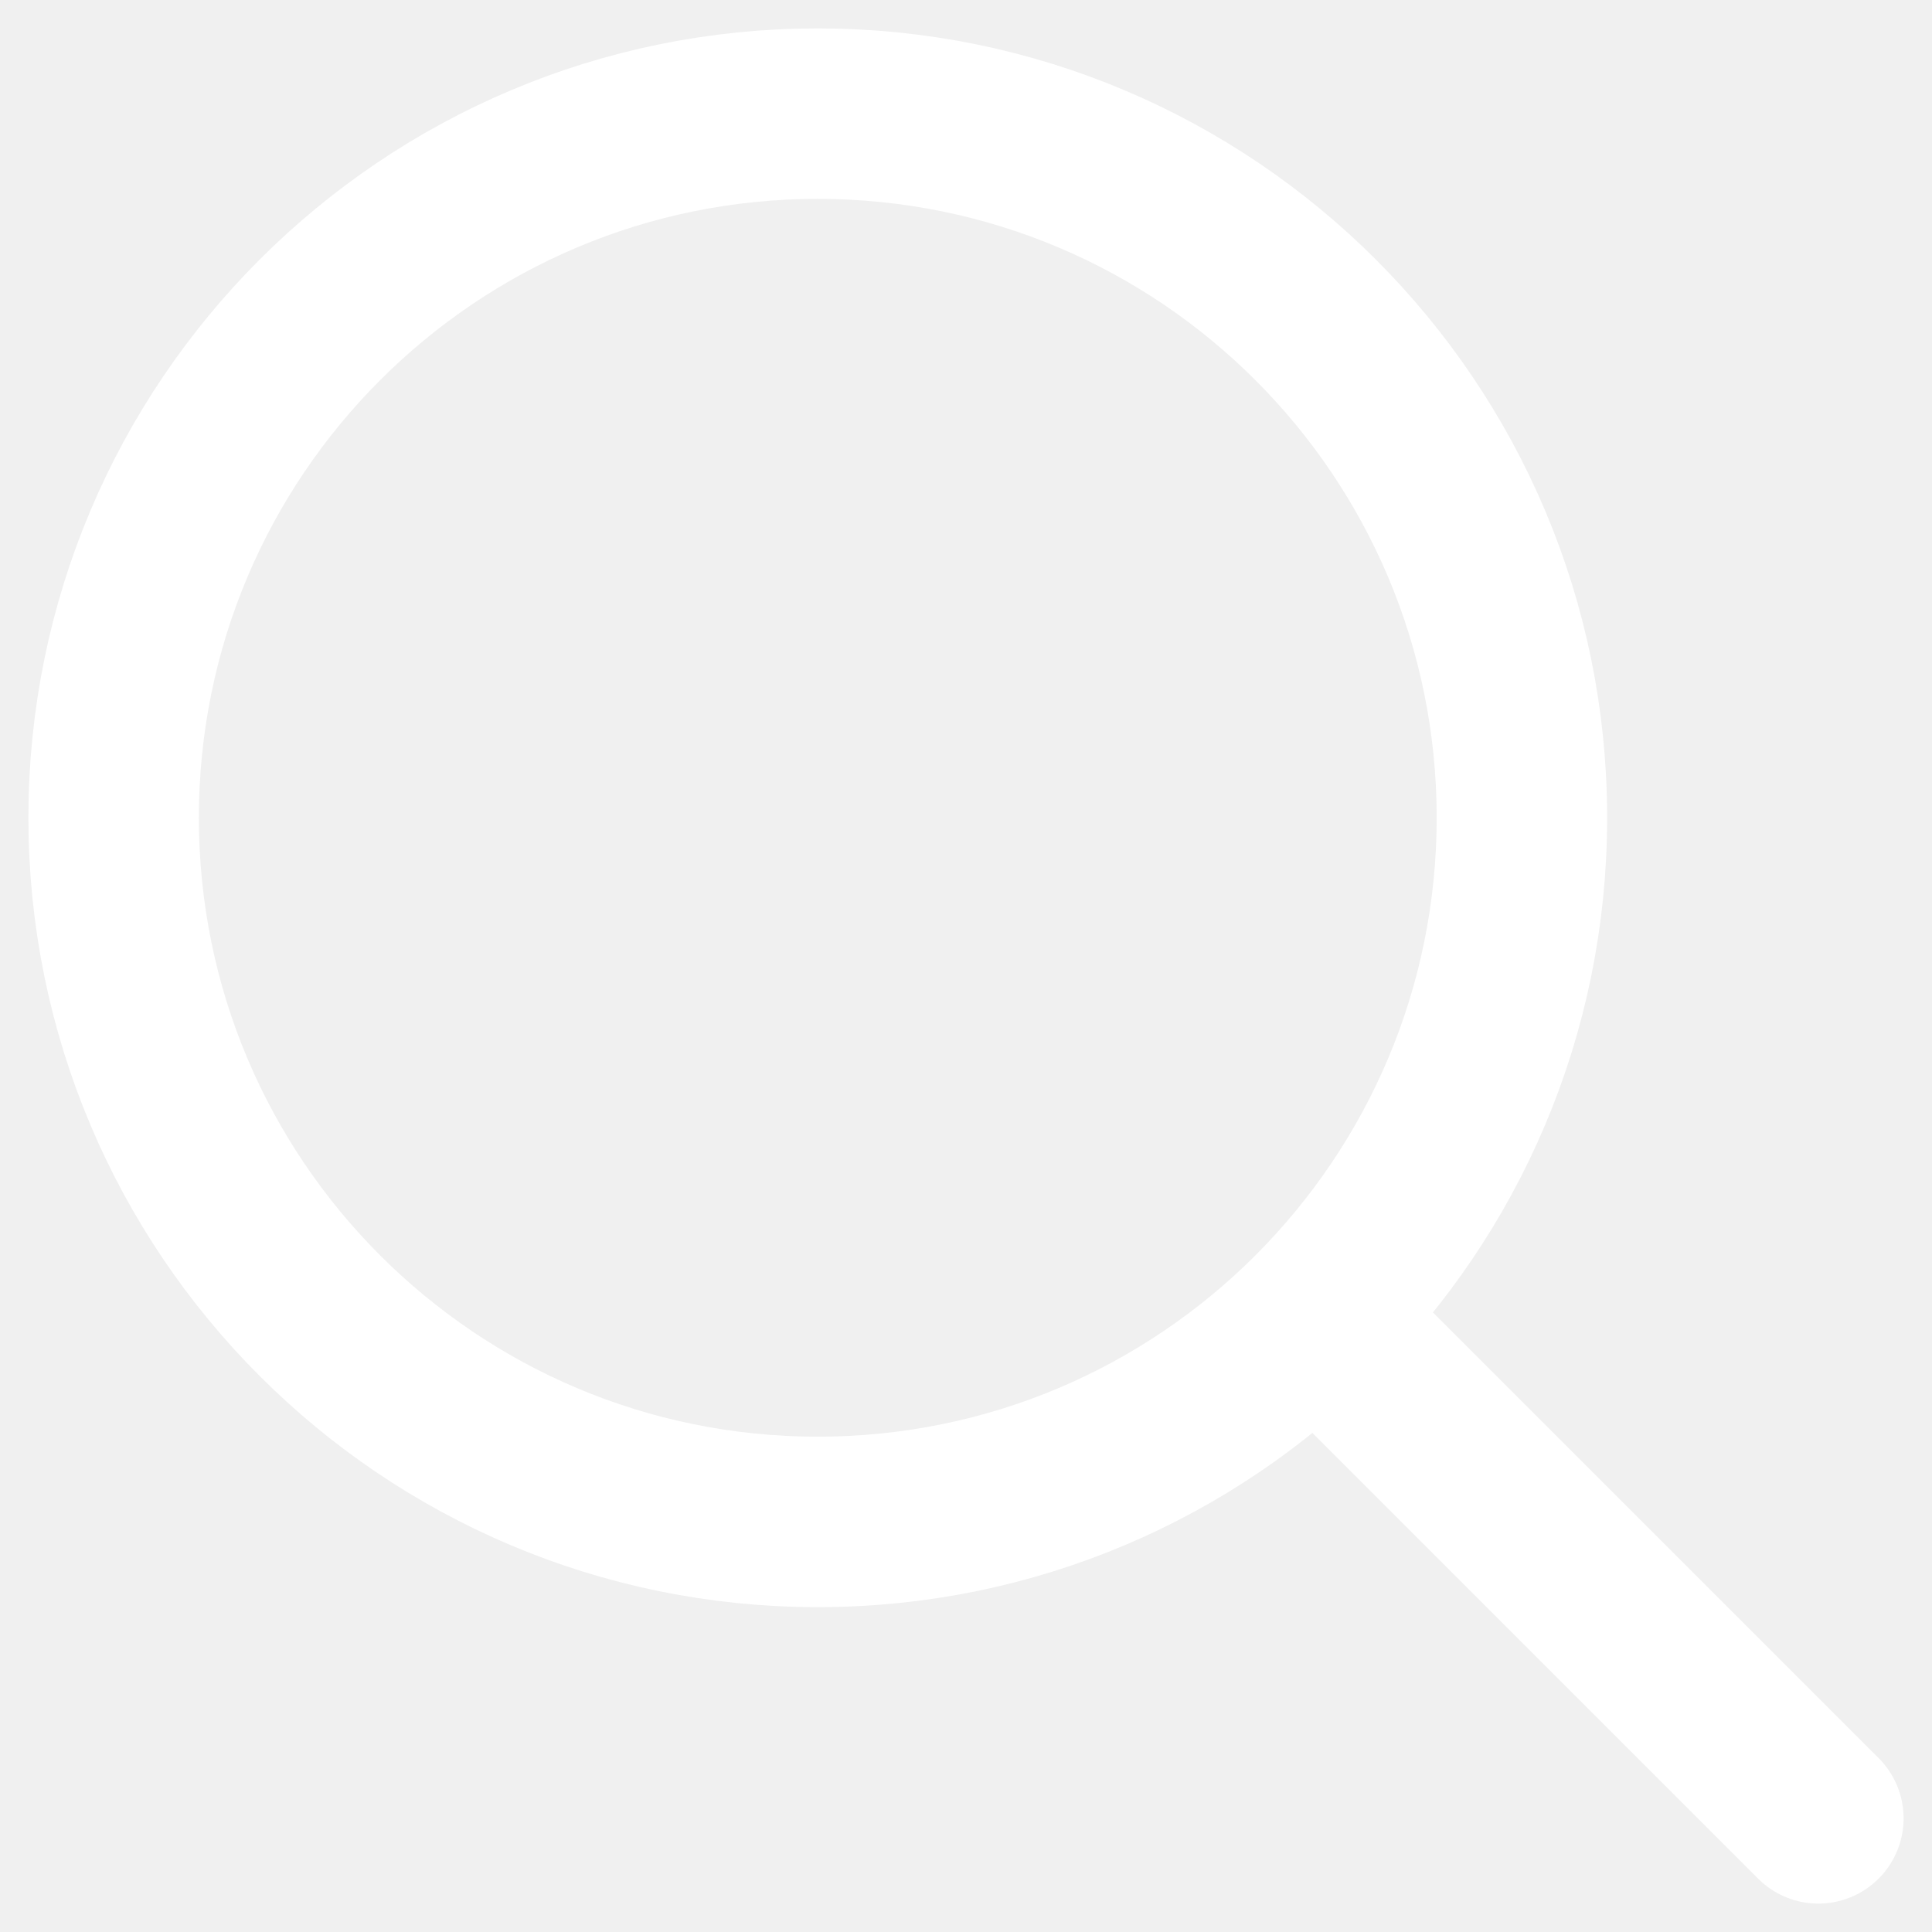
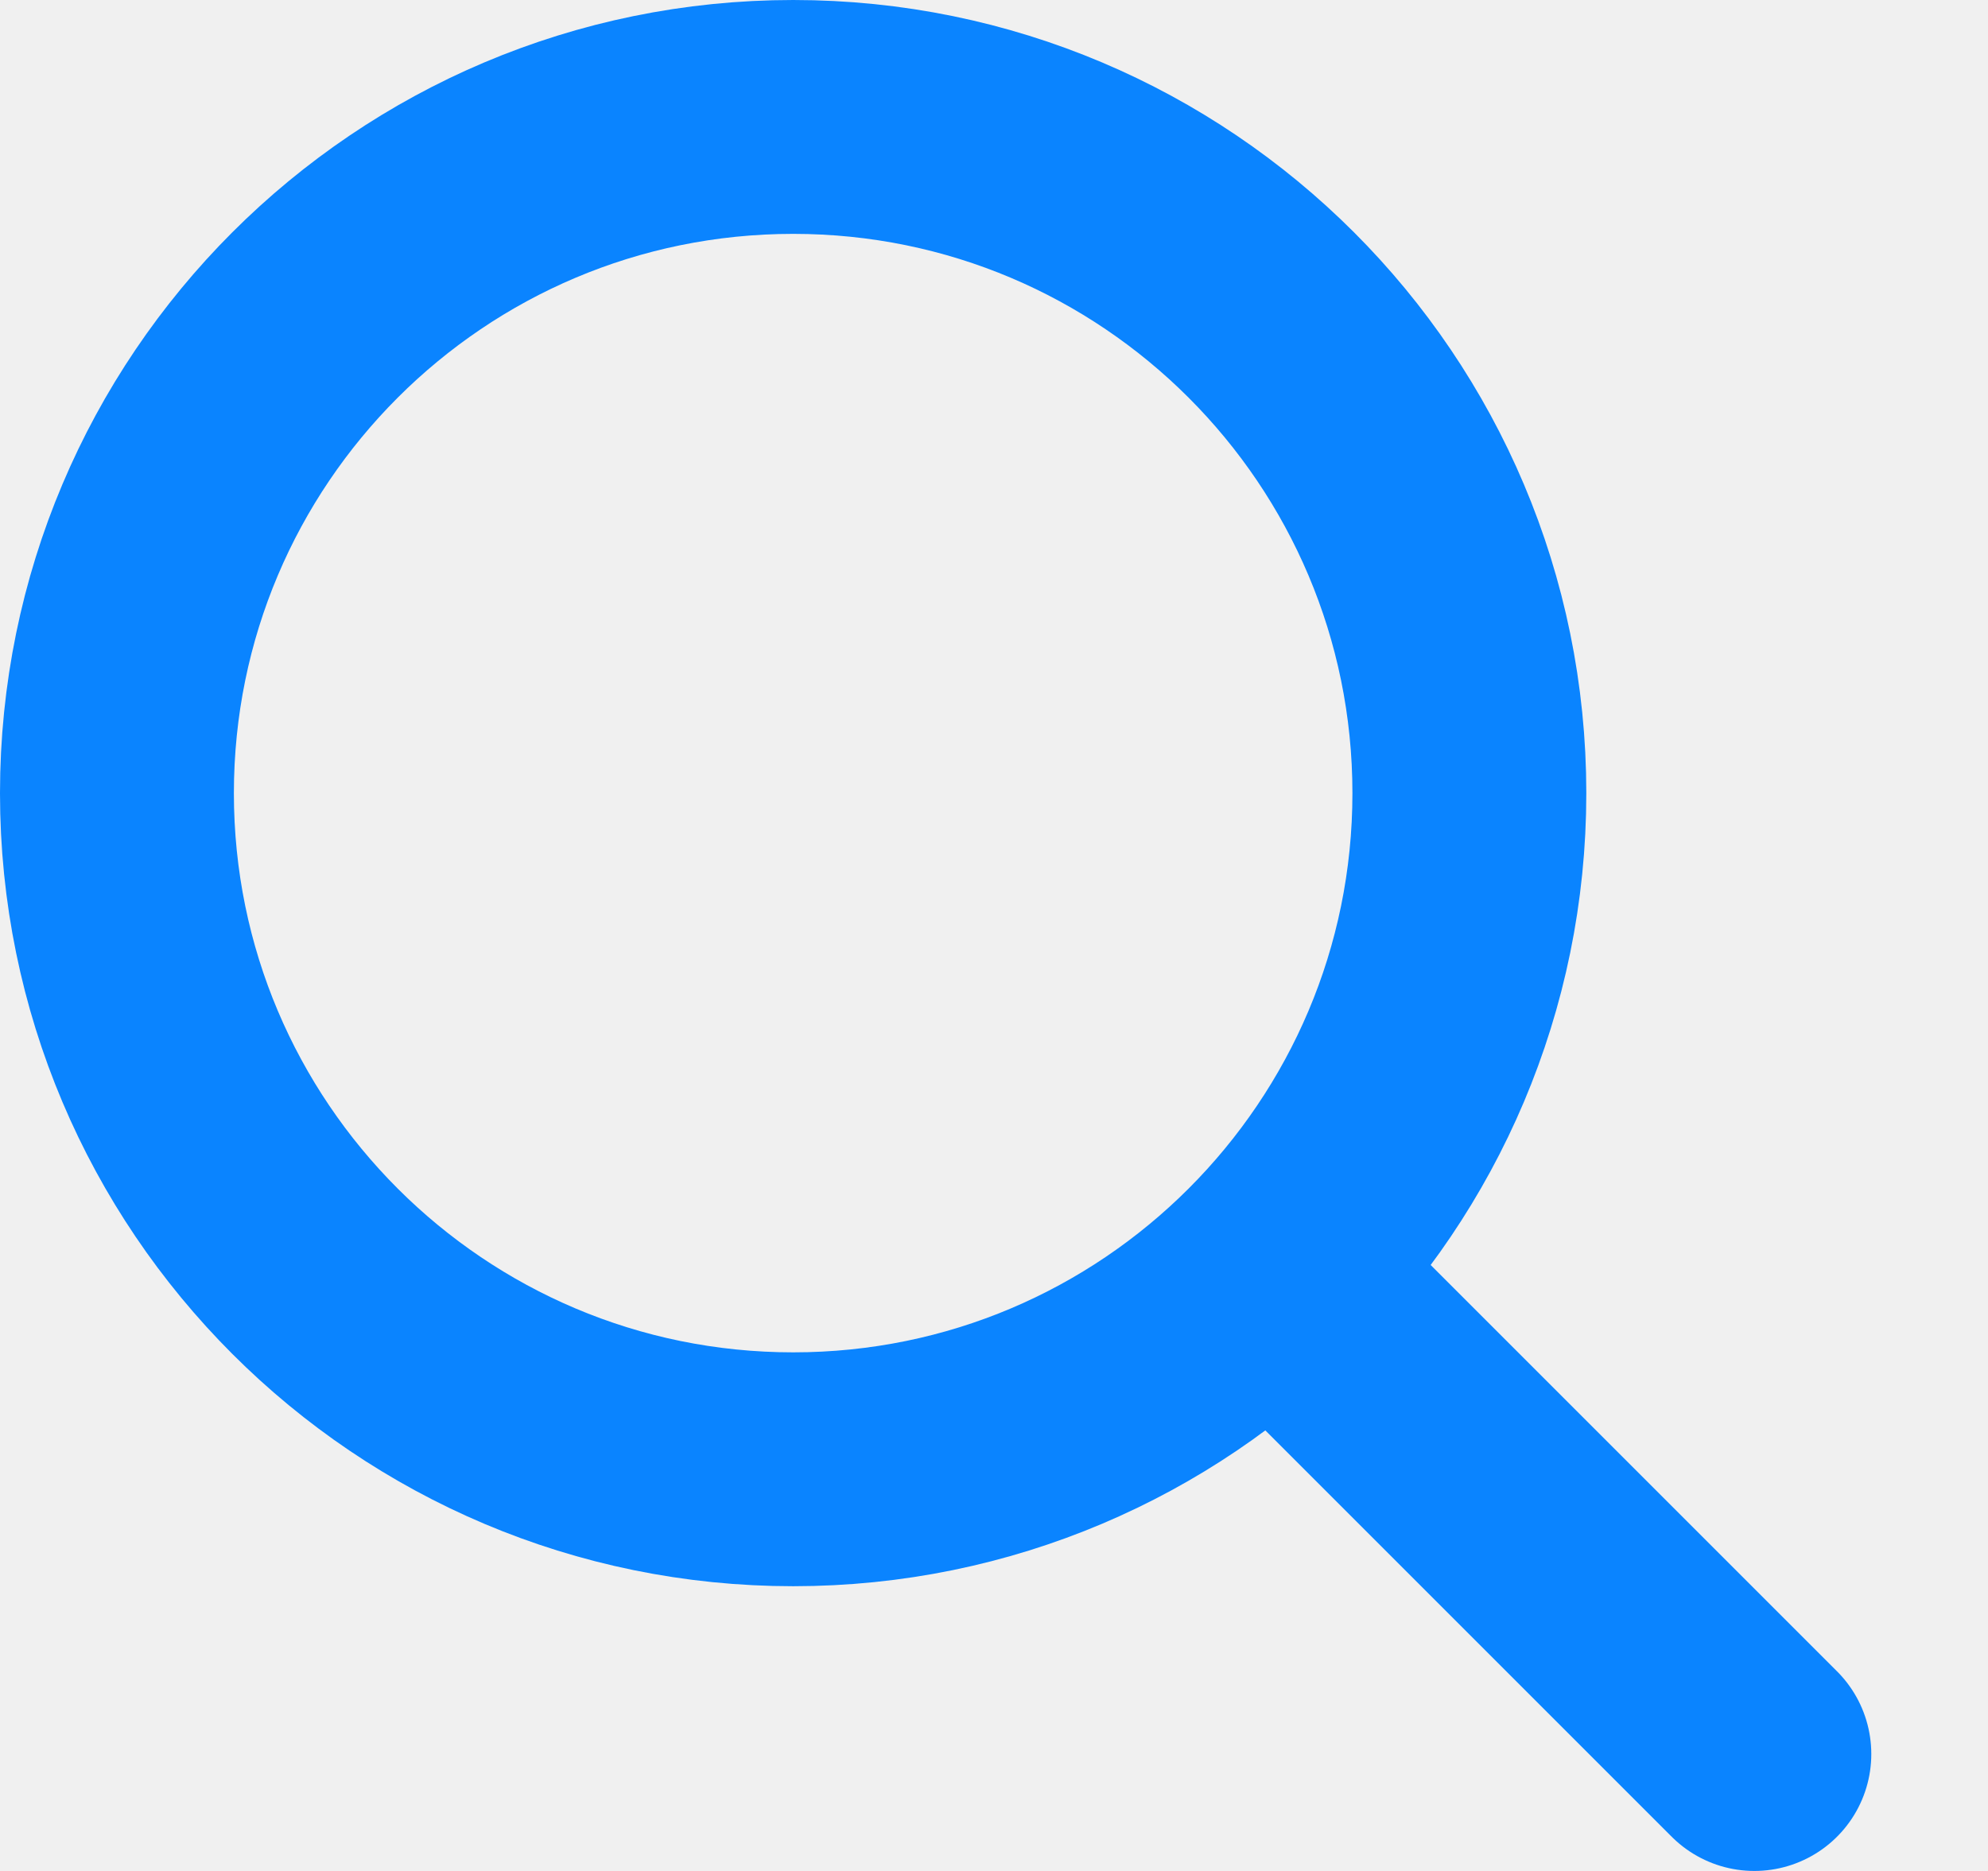
- <svg xmlns="http://www.w3.org/2000/svg" width="34" height="34" viewBox="0 0 34 34" fill="none">
-   <path d="M24.174 24.174L32 32" stroke="white" stroke-width="3" stroke-linecap="round" stroke-linejoin="round" />
-   <path d="M14.391 26.783C21.235 26.783 26.783 21.235 26.783 14.391C26.783 7.548 21.235 2 14.391 2C7.548 2 2 7.548 2 14.391C2 21.235 7.548 26.783 14.391 26.783Z" stroke="white" stroke-width="3" stroke-linecap="round" stroke-linejoin="round" />
+ <svg xmlns="http://www.w3.org/2000/svg" width="17" height="16" viewBox="0 0 17 16" fill="none">
+   <path d="M11.35 11.348L15.002 15" stroke="#0A84FF" stroke-width="2" stroke-linecap="round" stroke-linejoin="round" />
+   <path d="M6.783 12.565C9.976 12.565 12.565 9.976 12.565 6.783C12.565 3.589 9.976 1 6.783 1C3.589 1 1 3.589 1 6.783C1 9.976 3.589 12.565 6.783 12.565Z" stroke="#0A84FF" stroke-width="2" stroke-linecap="round" stroke-linejoin="round" />
</svg>
